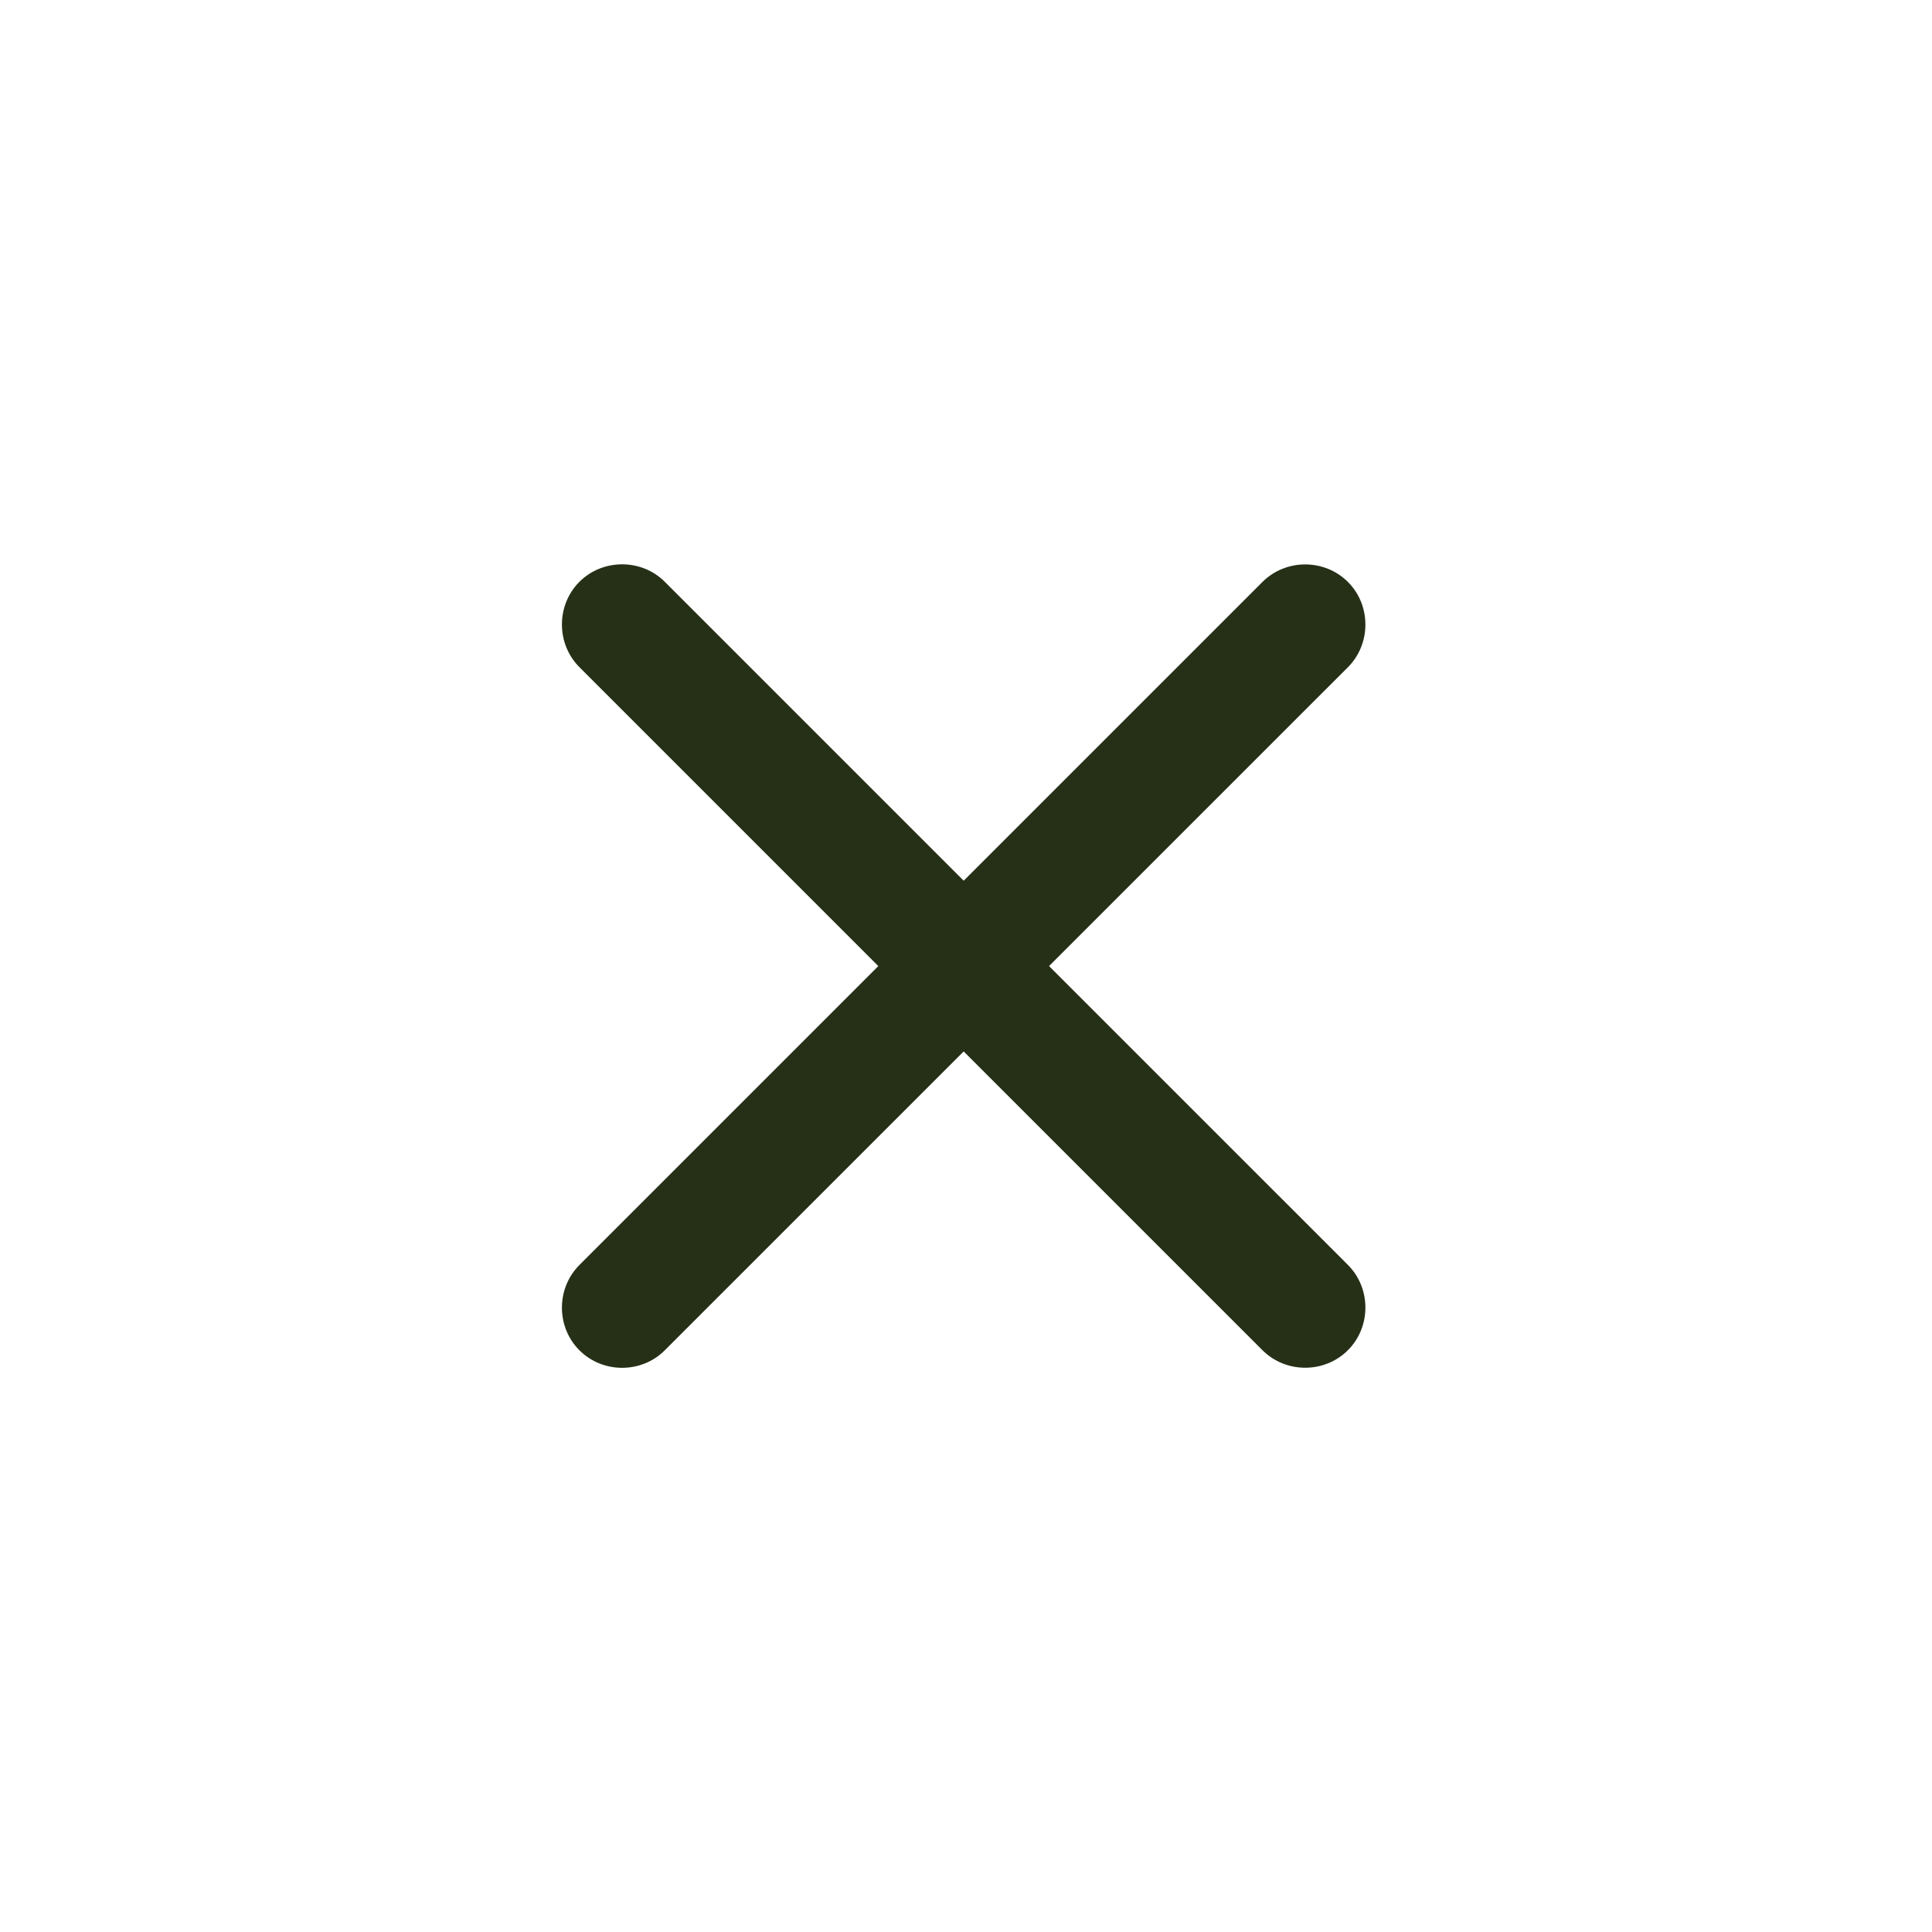
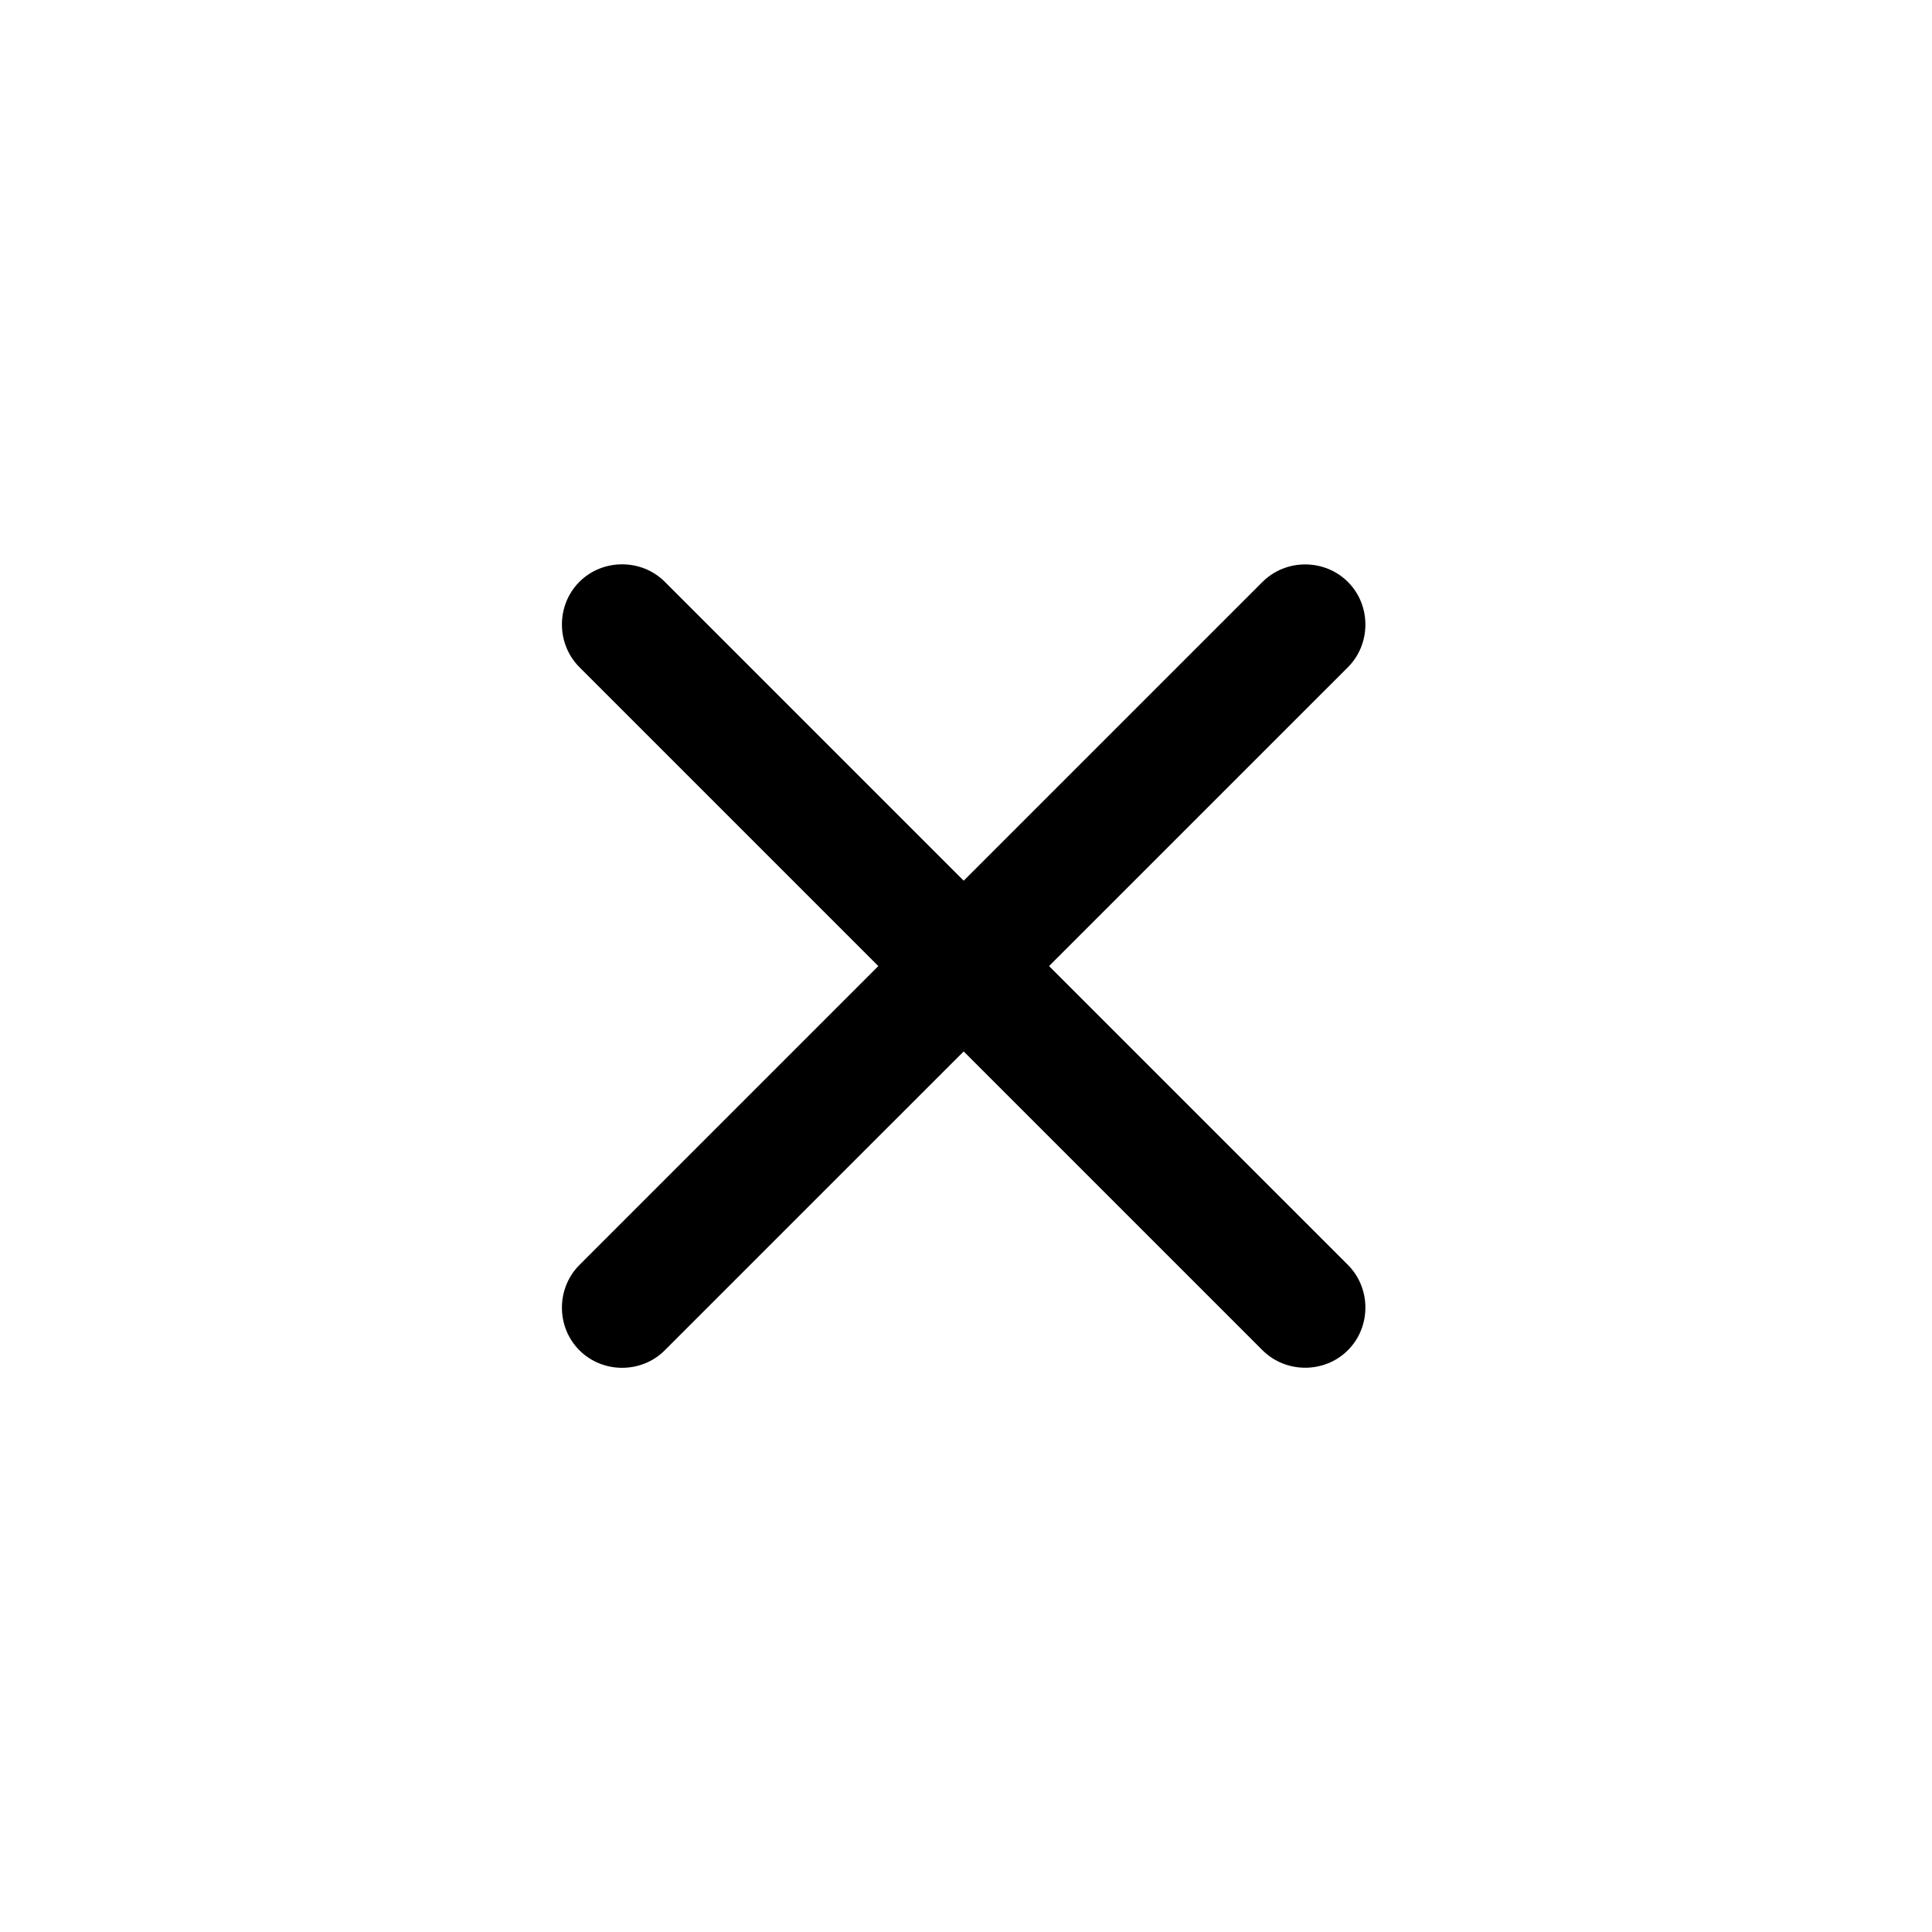
- <svg xmlns="http://www.w3.org/2000/svg" width="24" height="24" viewBox="0 0 24 24" fill="none">
-   <path d="M16.744 8.289L8.258 16.774C7.969 17.064 7.488 17.064 7.198 16.774C6.908 16.485 6.908 16.004 7.198 15.714L15.683 7.229C15.973 6.939 16.454 6.939 16.744 7.229C17.034 7.518 17.034 7.999 16.744 8.289Z" fill="#253017" />
-   <path d="M16.744 16.773C16.454 17.063 15.973 17.063 15.683 16.773L7.198 8.288C6.908 7.998 6.908 7.517 7.198 7.227C7.488 6.938 7.969 6.938 8.258 7.227L16.744 15.713C17.034 16.003 17.034 16.483 16.744 16.773Z" fill="#253017" />
+ <svg xmlns="http://www.w3.org/2000/svg" width="24" height="24" viewBox="0 0 24 24" fill="currentColor">
+   <path d="M16.744 8.289L8.258 16.774C7.969 17.064 7.488 17.064 7.198 16.774C6.908 16.485 6.908 16.004 7.198 15.714L15.683 7.229C15.973 6.939 16.454 6.939 16.744 7.229C17.034 7.518 17.034 7.999 16.744 8.289Z" />
+   <path d="M16.744 16.773C16.454 17.063 15.973 17.063 15.683 16.773L7.198 8.288C6.908 7.998 6.908 7.517 7.198 7.227C7.488 6.938 7.969 6.938 8.258 7.227L16.744 15.713C17.034 16.003 17.034 16.483 16.744 16.773Z" />
</svg>
